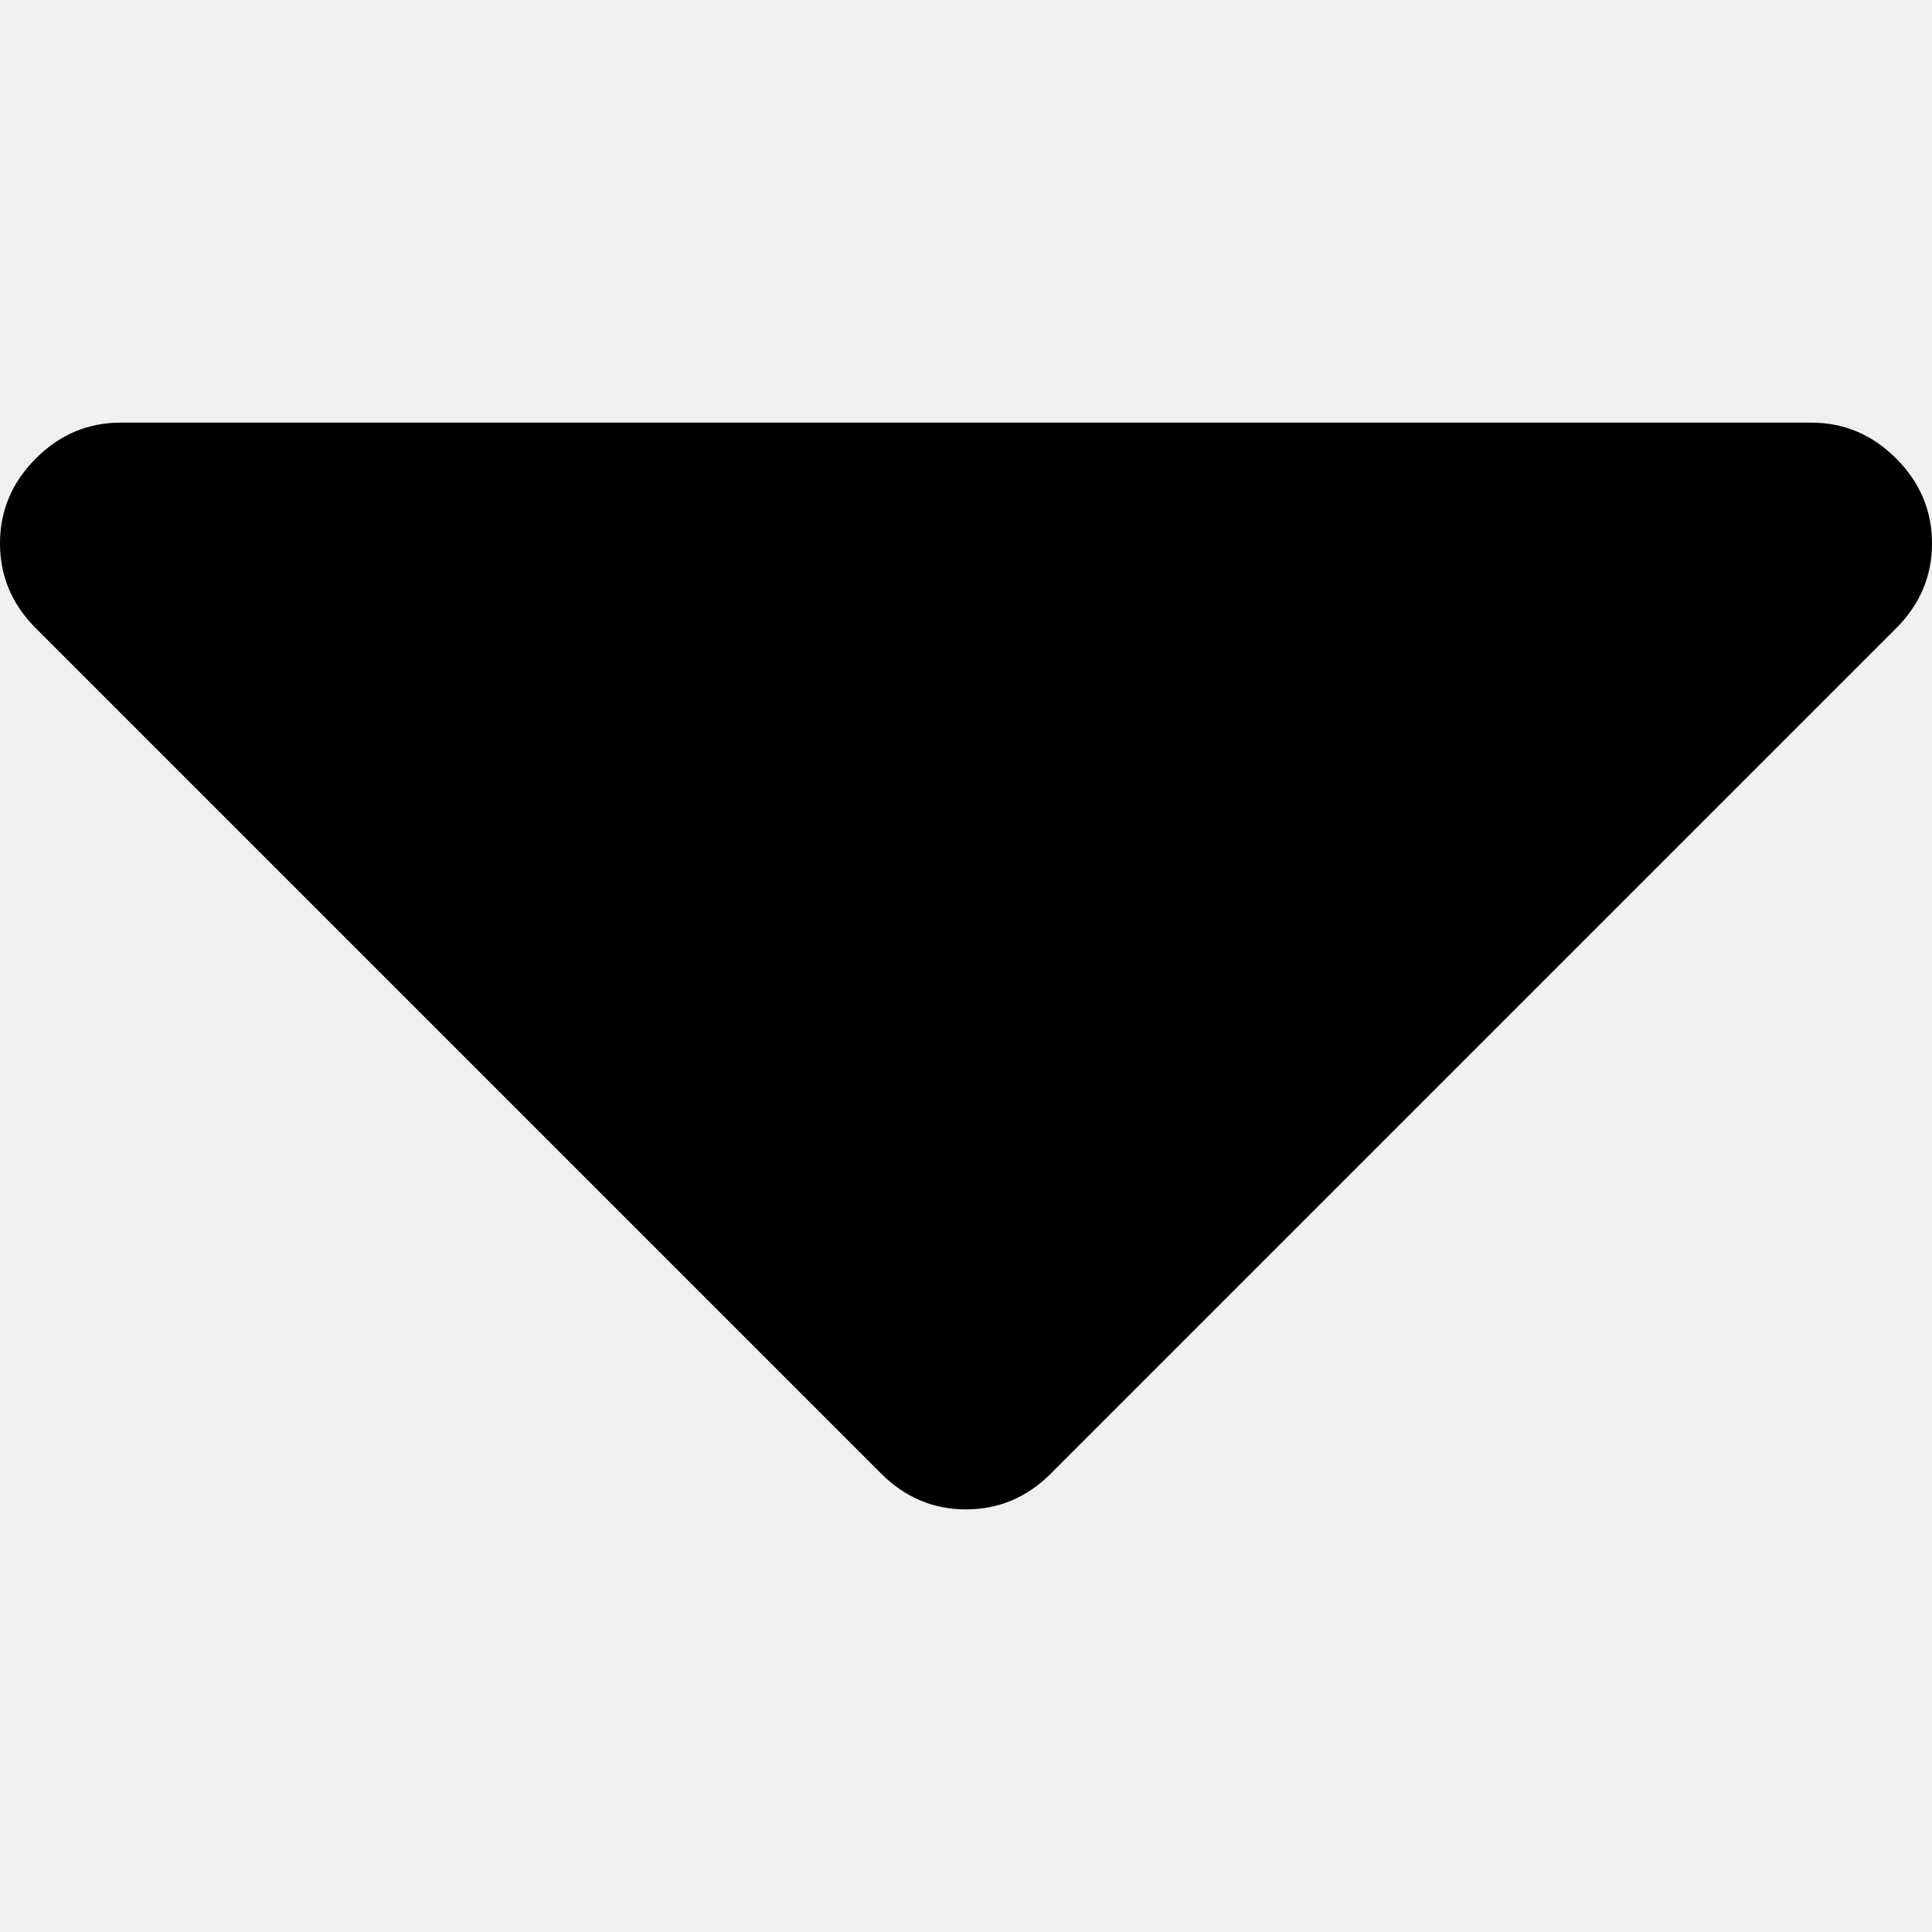
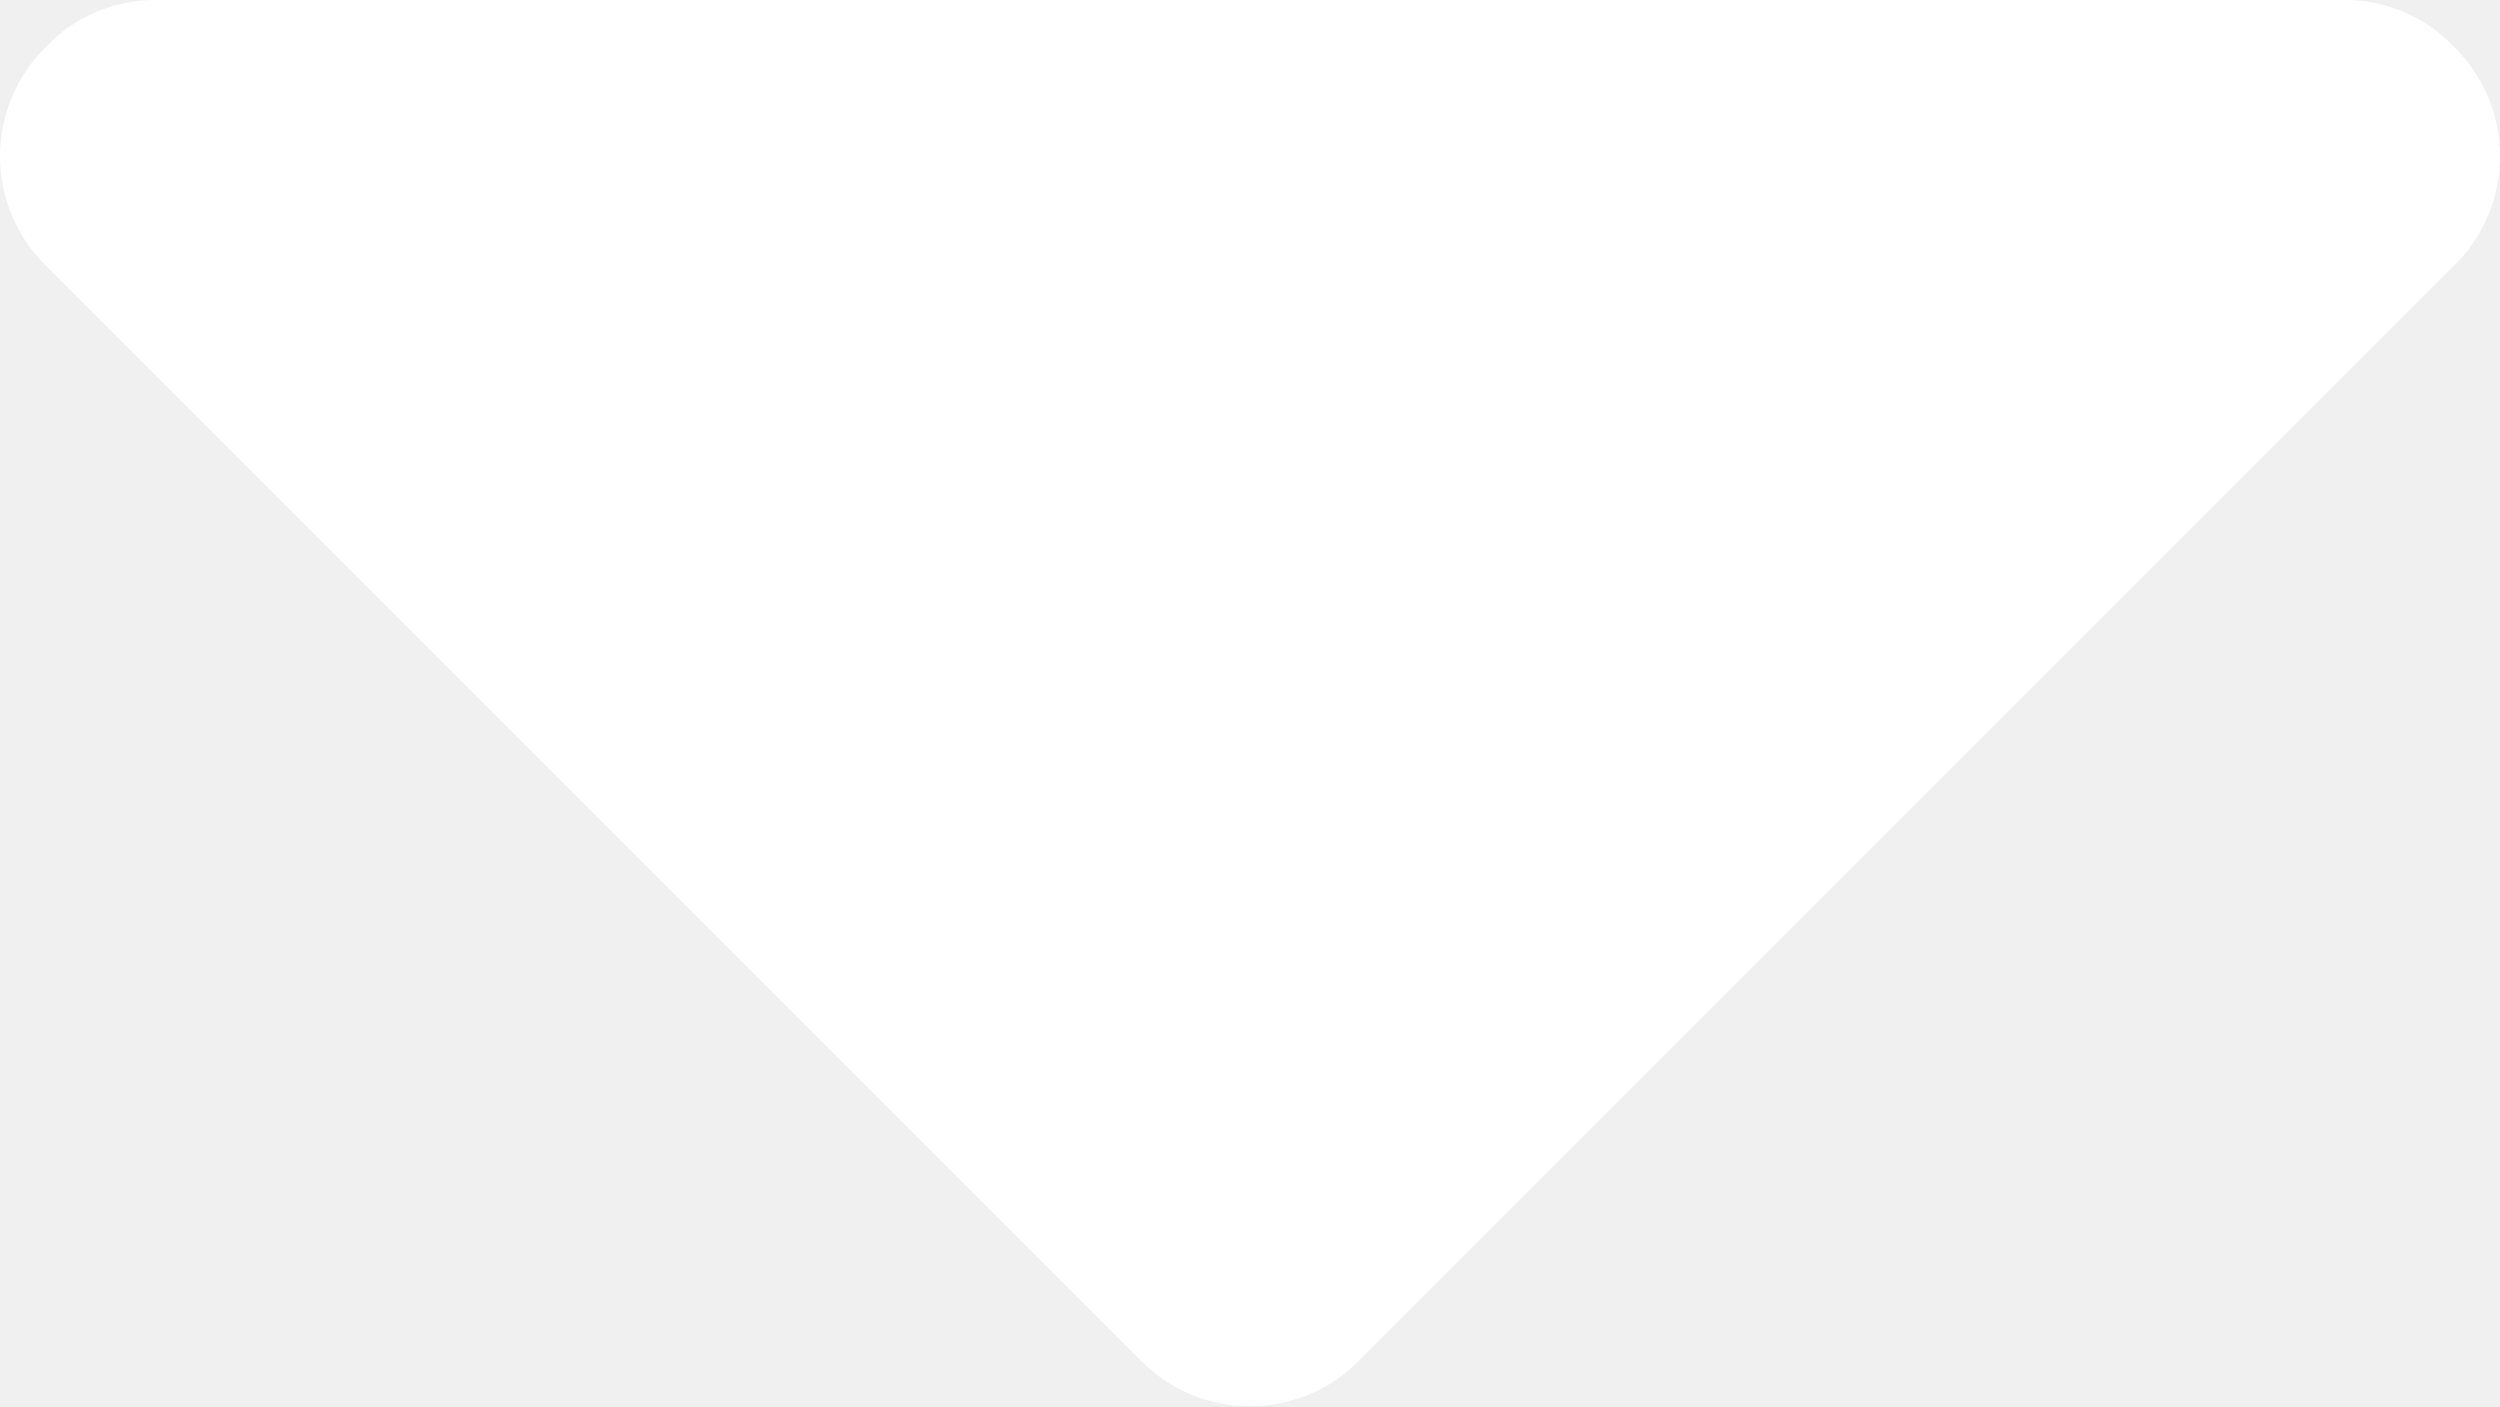
- <svg xmlns="http://www.w3.org/2000/svg" version="1.1" id="Capa_1" x="0px" y="0px" width="292.362px" height="292.362px" viewBox="0 0 292.362 292.362" style="enable-background:new 0 0 292.362 292.362;" xml:space="preserve">
-   <g>
-     <path d="M286.935,69.377c-3.614-3.617-7.898-5.424-12.848-5.424H18.274c-4.952,0-9.233,1.807-12.85,5.424   C1.807,72.998,0,77.279,0,82.228c0,4.948,1.807,9.229,5.424,12.847l127.907,127.907c3.621,3.617,7.902,5.428,12.85,5.428   s9.233-1.811,12.847-5.428L286.935,95.074c3.613-3.617,5.427-7.898,5.427-12.847C292.362,77.279,290.548,72.998,286.935,69.377z" />
+ <svg xmlns="http://www.w3.org/2000/svg" width="292.362" height="164.457" viewBox="0 0 292.362 164.457">
+   <g id="caret-down" transform="translate(0 -63.953)">
+     <path id="Path_1" data-name="Path 1" d="M286.935,69.377a17.552,17.552,0,0,0-12.848-5.424H18.274a17.558,17.558,0,0,0-12.85,5.424,17.931,17.931,0,0,0,0,25.7L133.331,222.982a17.921,17.921,0,0,0,25.7,0L286.935,95.074a17.923,17.923,0,0,0,0-25.7Z" fill="#fff" />
  </g>
-   <g>
- </g>
-   <g>
- </g>
-   <g>
- </g>
-   <g>
- </g>
-   <g>
- </g>
-   <g>
- </g>
-   <g>
- </g>
-   <g>
- </g>
-   <g>
- </g>
-   <g>
- </g>
-   <g>
- </g>
-   <g>
- </g>
-   <g>
- </g>
-   <g>
- </g>
-   <g>
- </g>
</svg>
